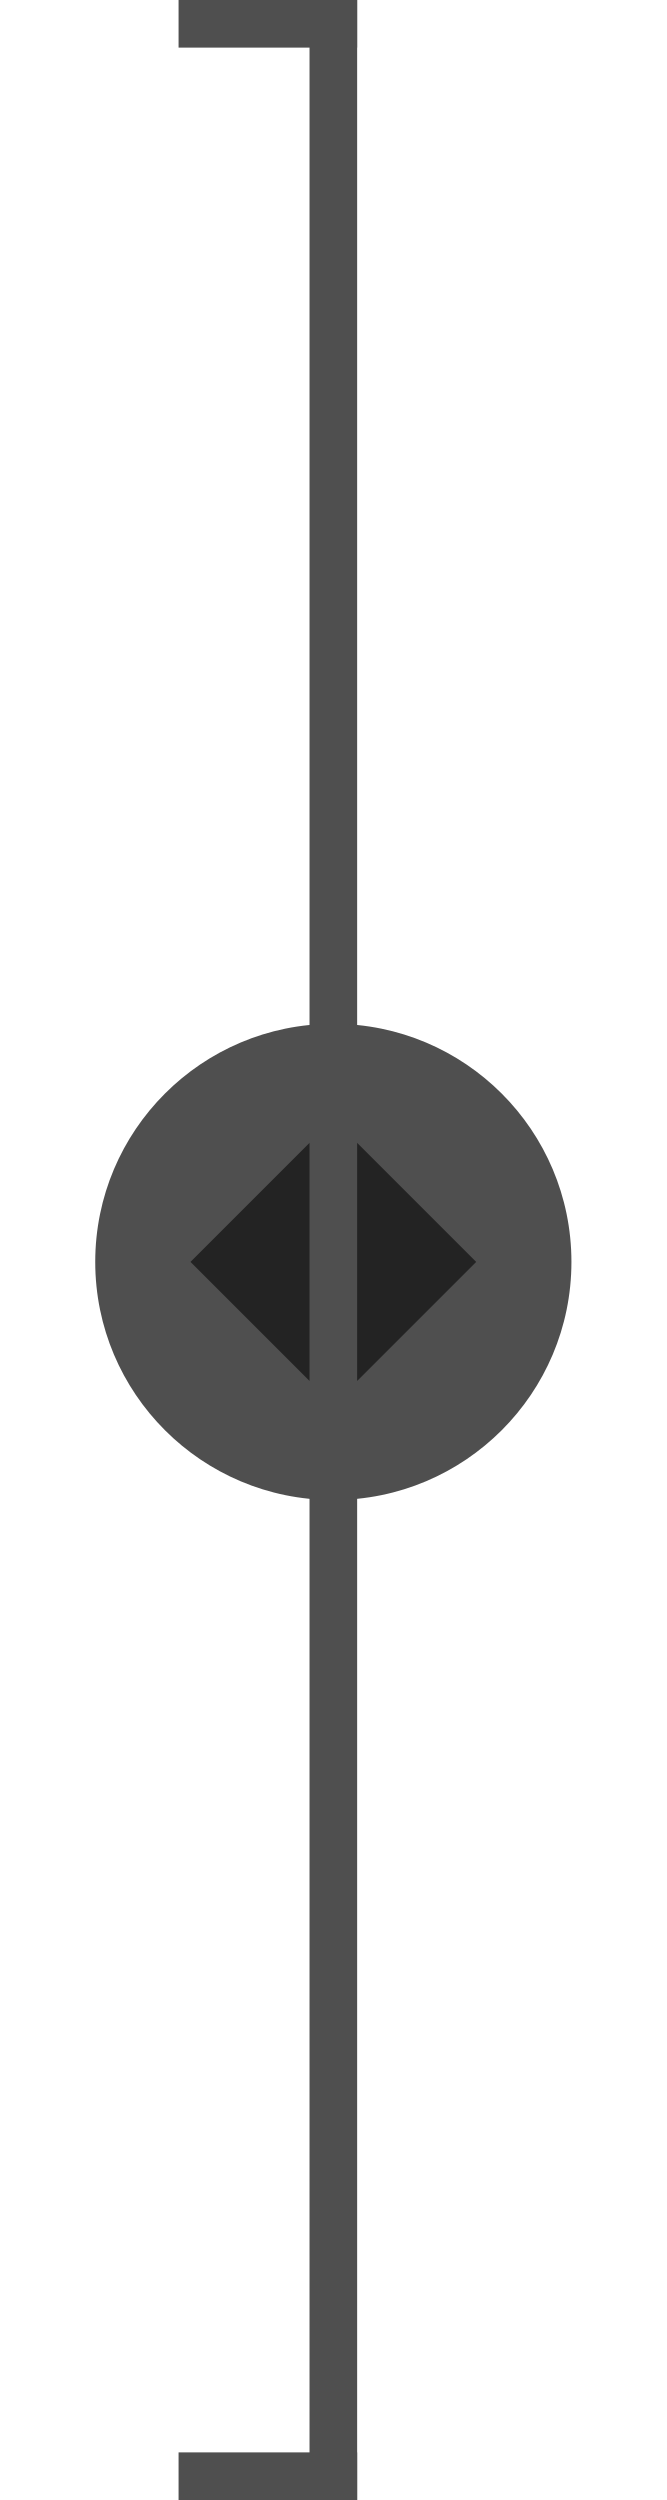
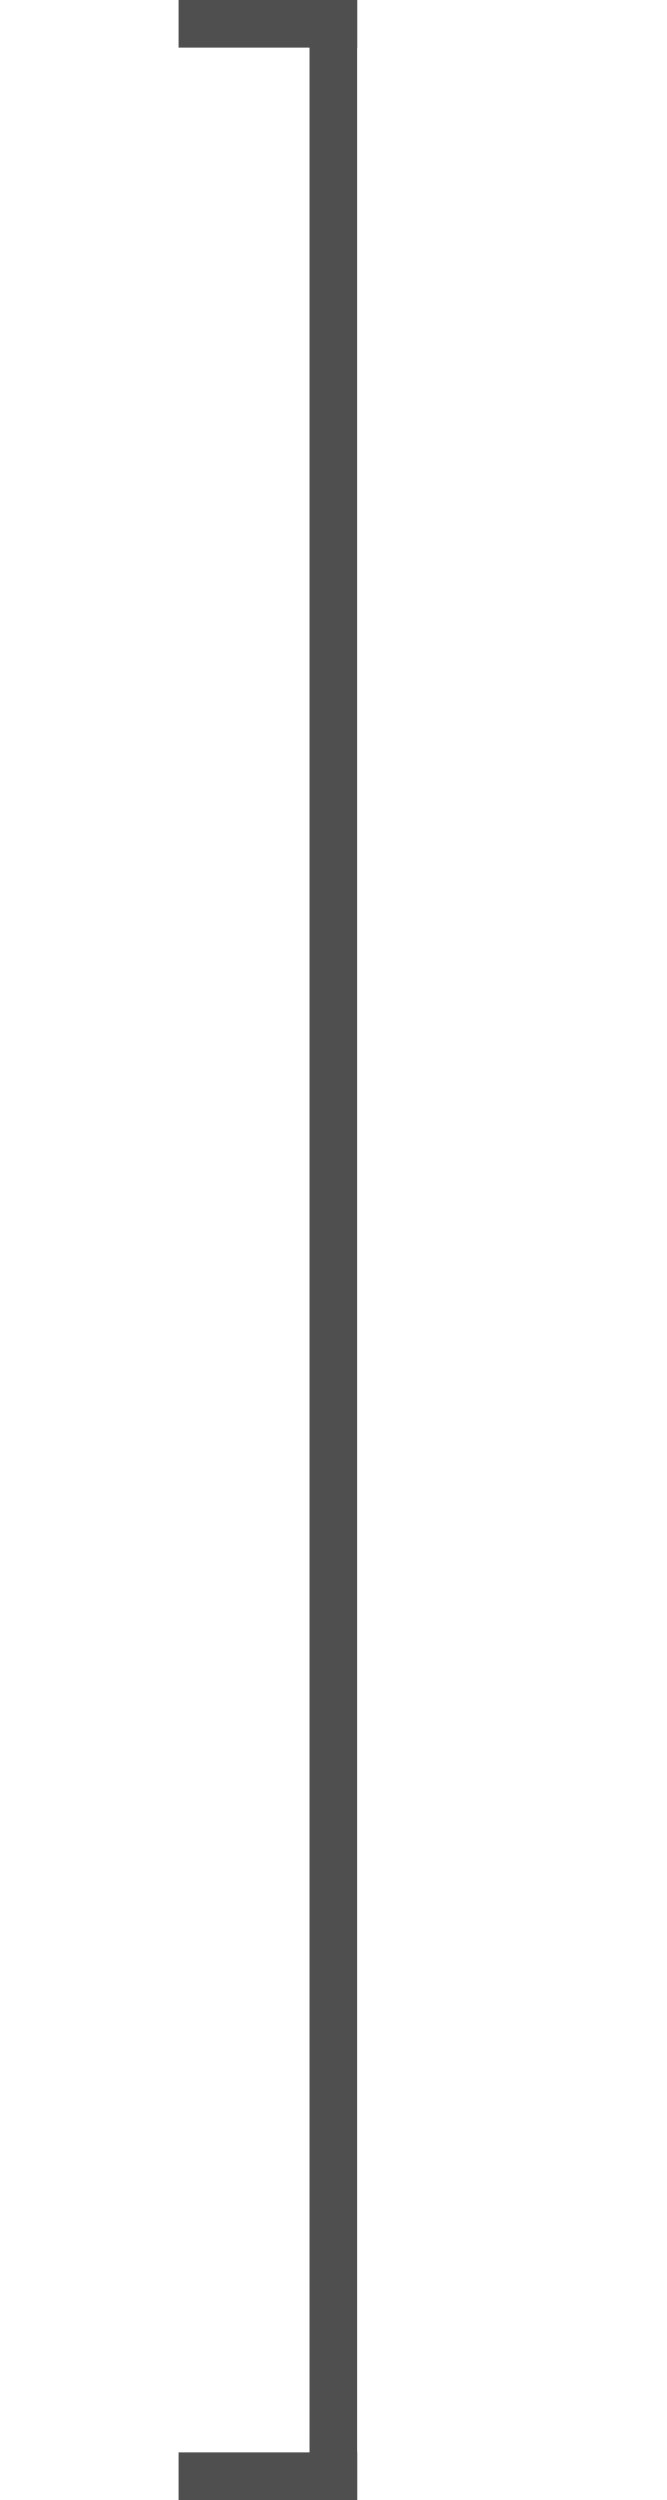
<svg xmlns="http://www.w3.org/2000/svg" width="28" height="105" viewBox="0 0 28 105">
  <g data-name="그룹 11860">
    <g data-name="그룹 11813" transform="translate(-785 -1317)">
      <path data-name="사각형 3340" transform="rotate(90 -258.5 1058.5)" style="fill:#4f4f4f" d="M0 0h2v7.5H0z" />
      <path data-name="사각형 3341" transform="rotate(90 -310 1110)" style="fill:#4f4f4f" d="M0 0h2v7.5H0z" />
      <path data-name="사각형 3342" transform="rotate(180 400 711)" style="fill:#4f4f4f" d="M0 0h2v105H0z" />
-       <g data-name="그룹 11740">
-         <path data-name="패스 8173" d="M10 0A10 10 0 1 1 0 10 10 10 0 0 1 10 0z" transform="translate(789 1360)" style="fill:#4f4f4f" />
-         <path data-name="다각형 35" d="m5 0 5 5H0z" transform="rotate(-90 1084 291)" style="fill:#232323" />
-         <path data-name="다각형 36" d="m5 0 5 5H0z" transform="rotate(90 -280 1085)" style="fill:#232323" />
-       </g>
-       <circle data-name="타원 345" cx="14" cy="14" r="14" transform="translate(785 1356)" style="fill:none" />
    </g>
    <path data-name="사각형 3415" style="opacity:0" d="M0 0h28v105H0z" />
  </g>
</svg>
